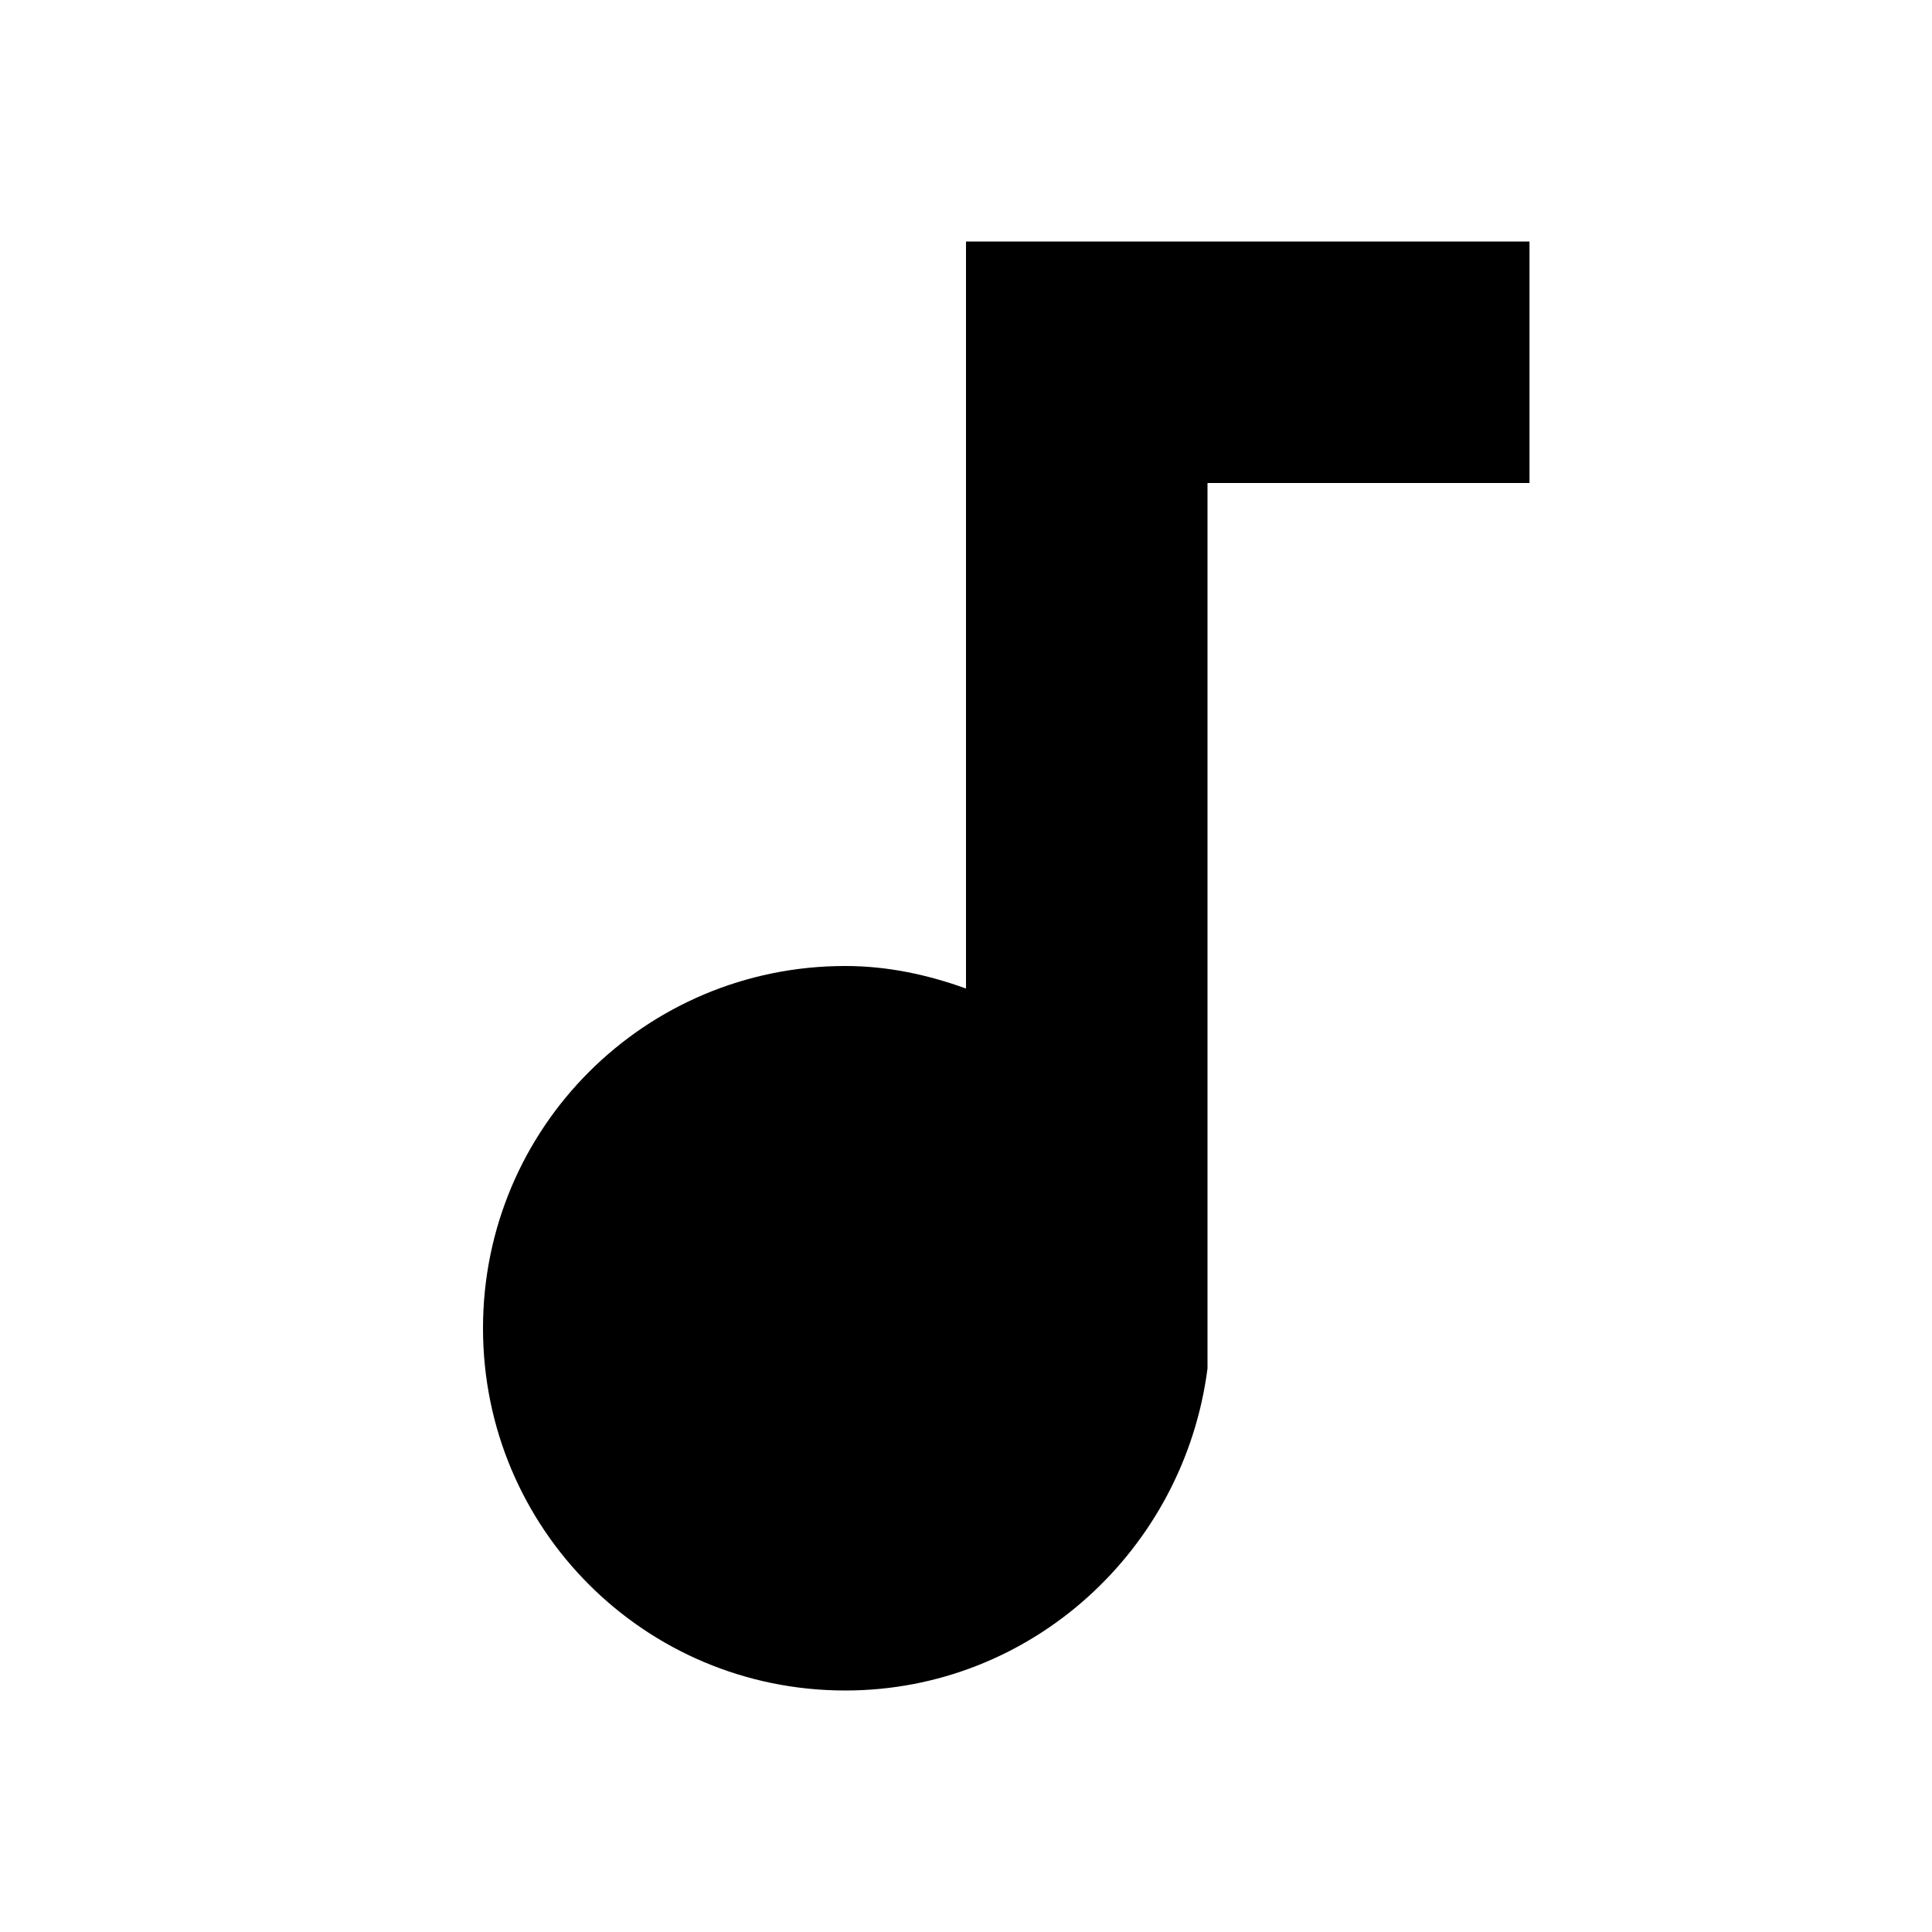
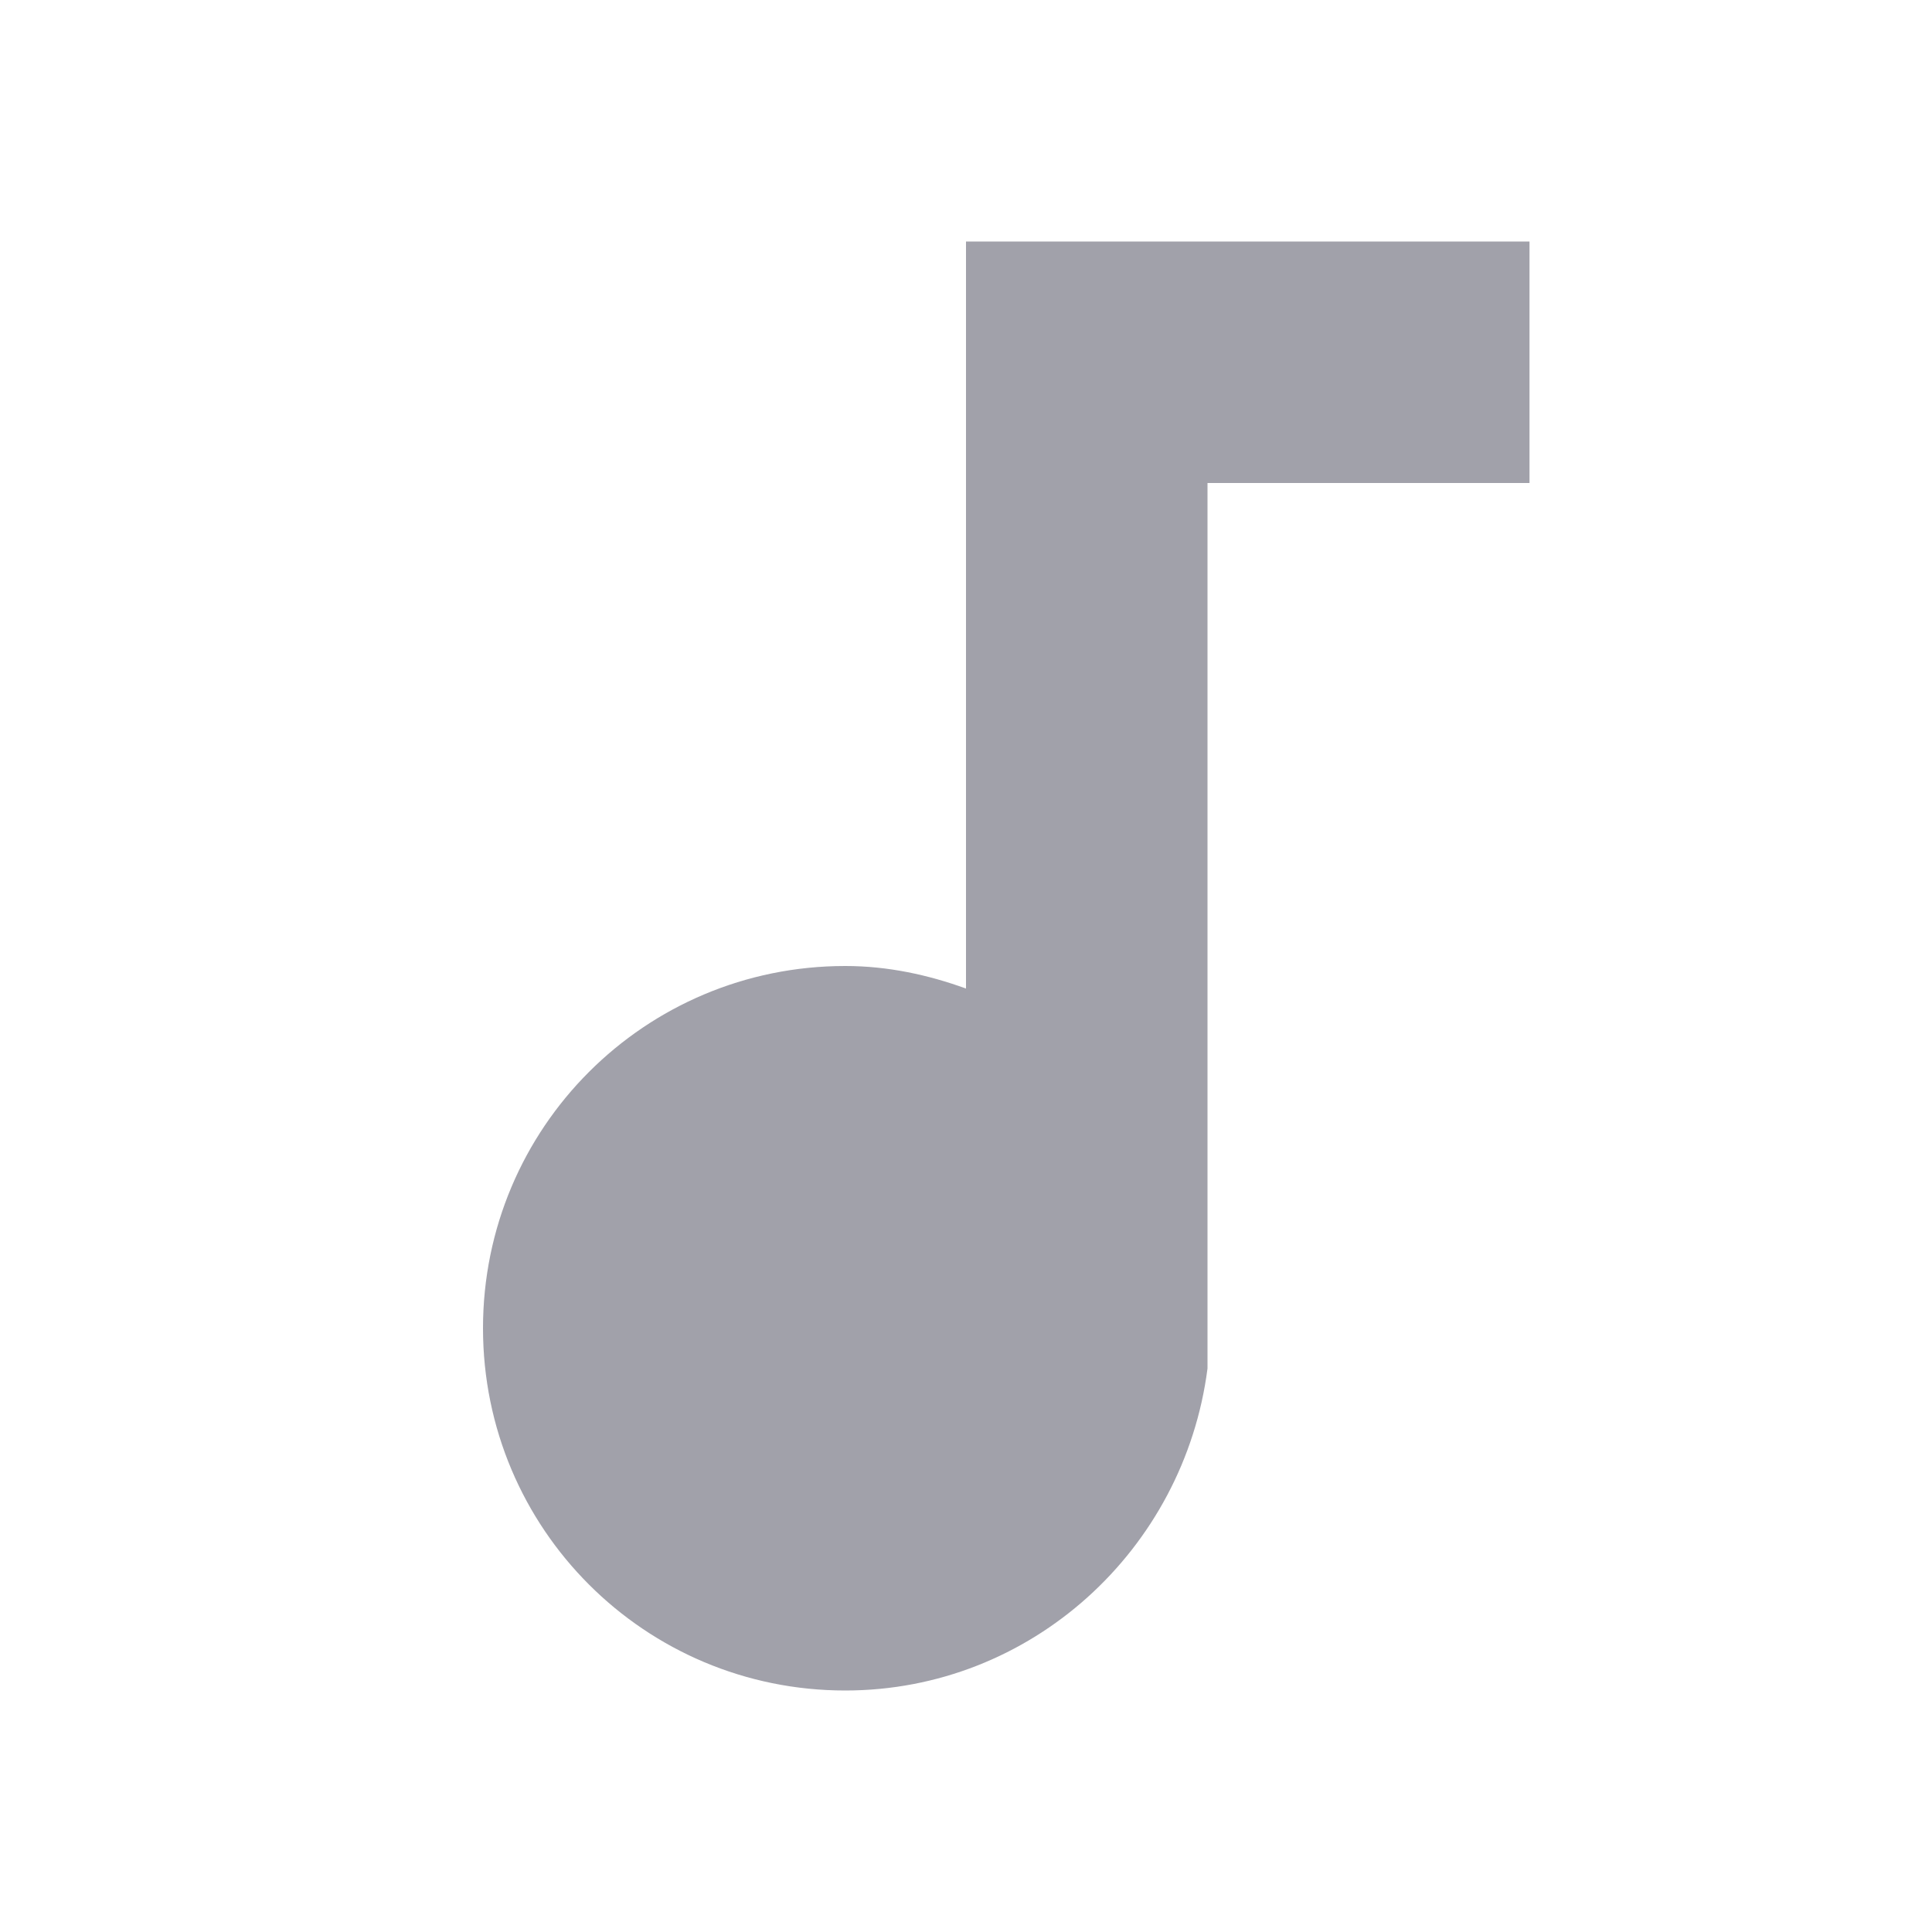
<svg xmlns="http://www.w3.org/2000/svg" id="_레이어_1" data-name="레이어_1" version="1.1" viewBox="0 0 24 24">
  <defs>
-     
+     <style>
+       .st1 {
+         fill: #a1a1aa;
+       }
+     </style>
  </defs>
  <path class="st1" d="M12,3v9.28c-.47-.17-.97-.28-1.5-.28-2.49,0-4.5,2.01-4.5,4.5s2.01,4.5,4.5,4.5c2.31,0,4.21-1.75,4.5-4h0V6h4v-3h-7Z" />
</svg>
